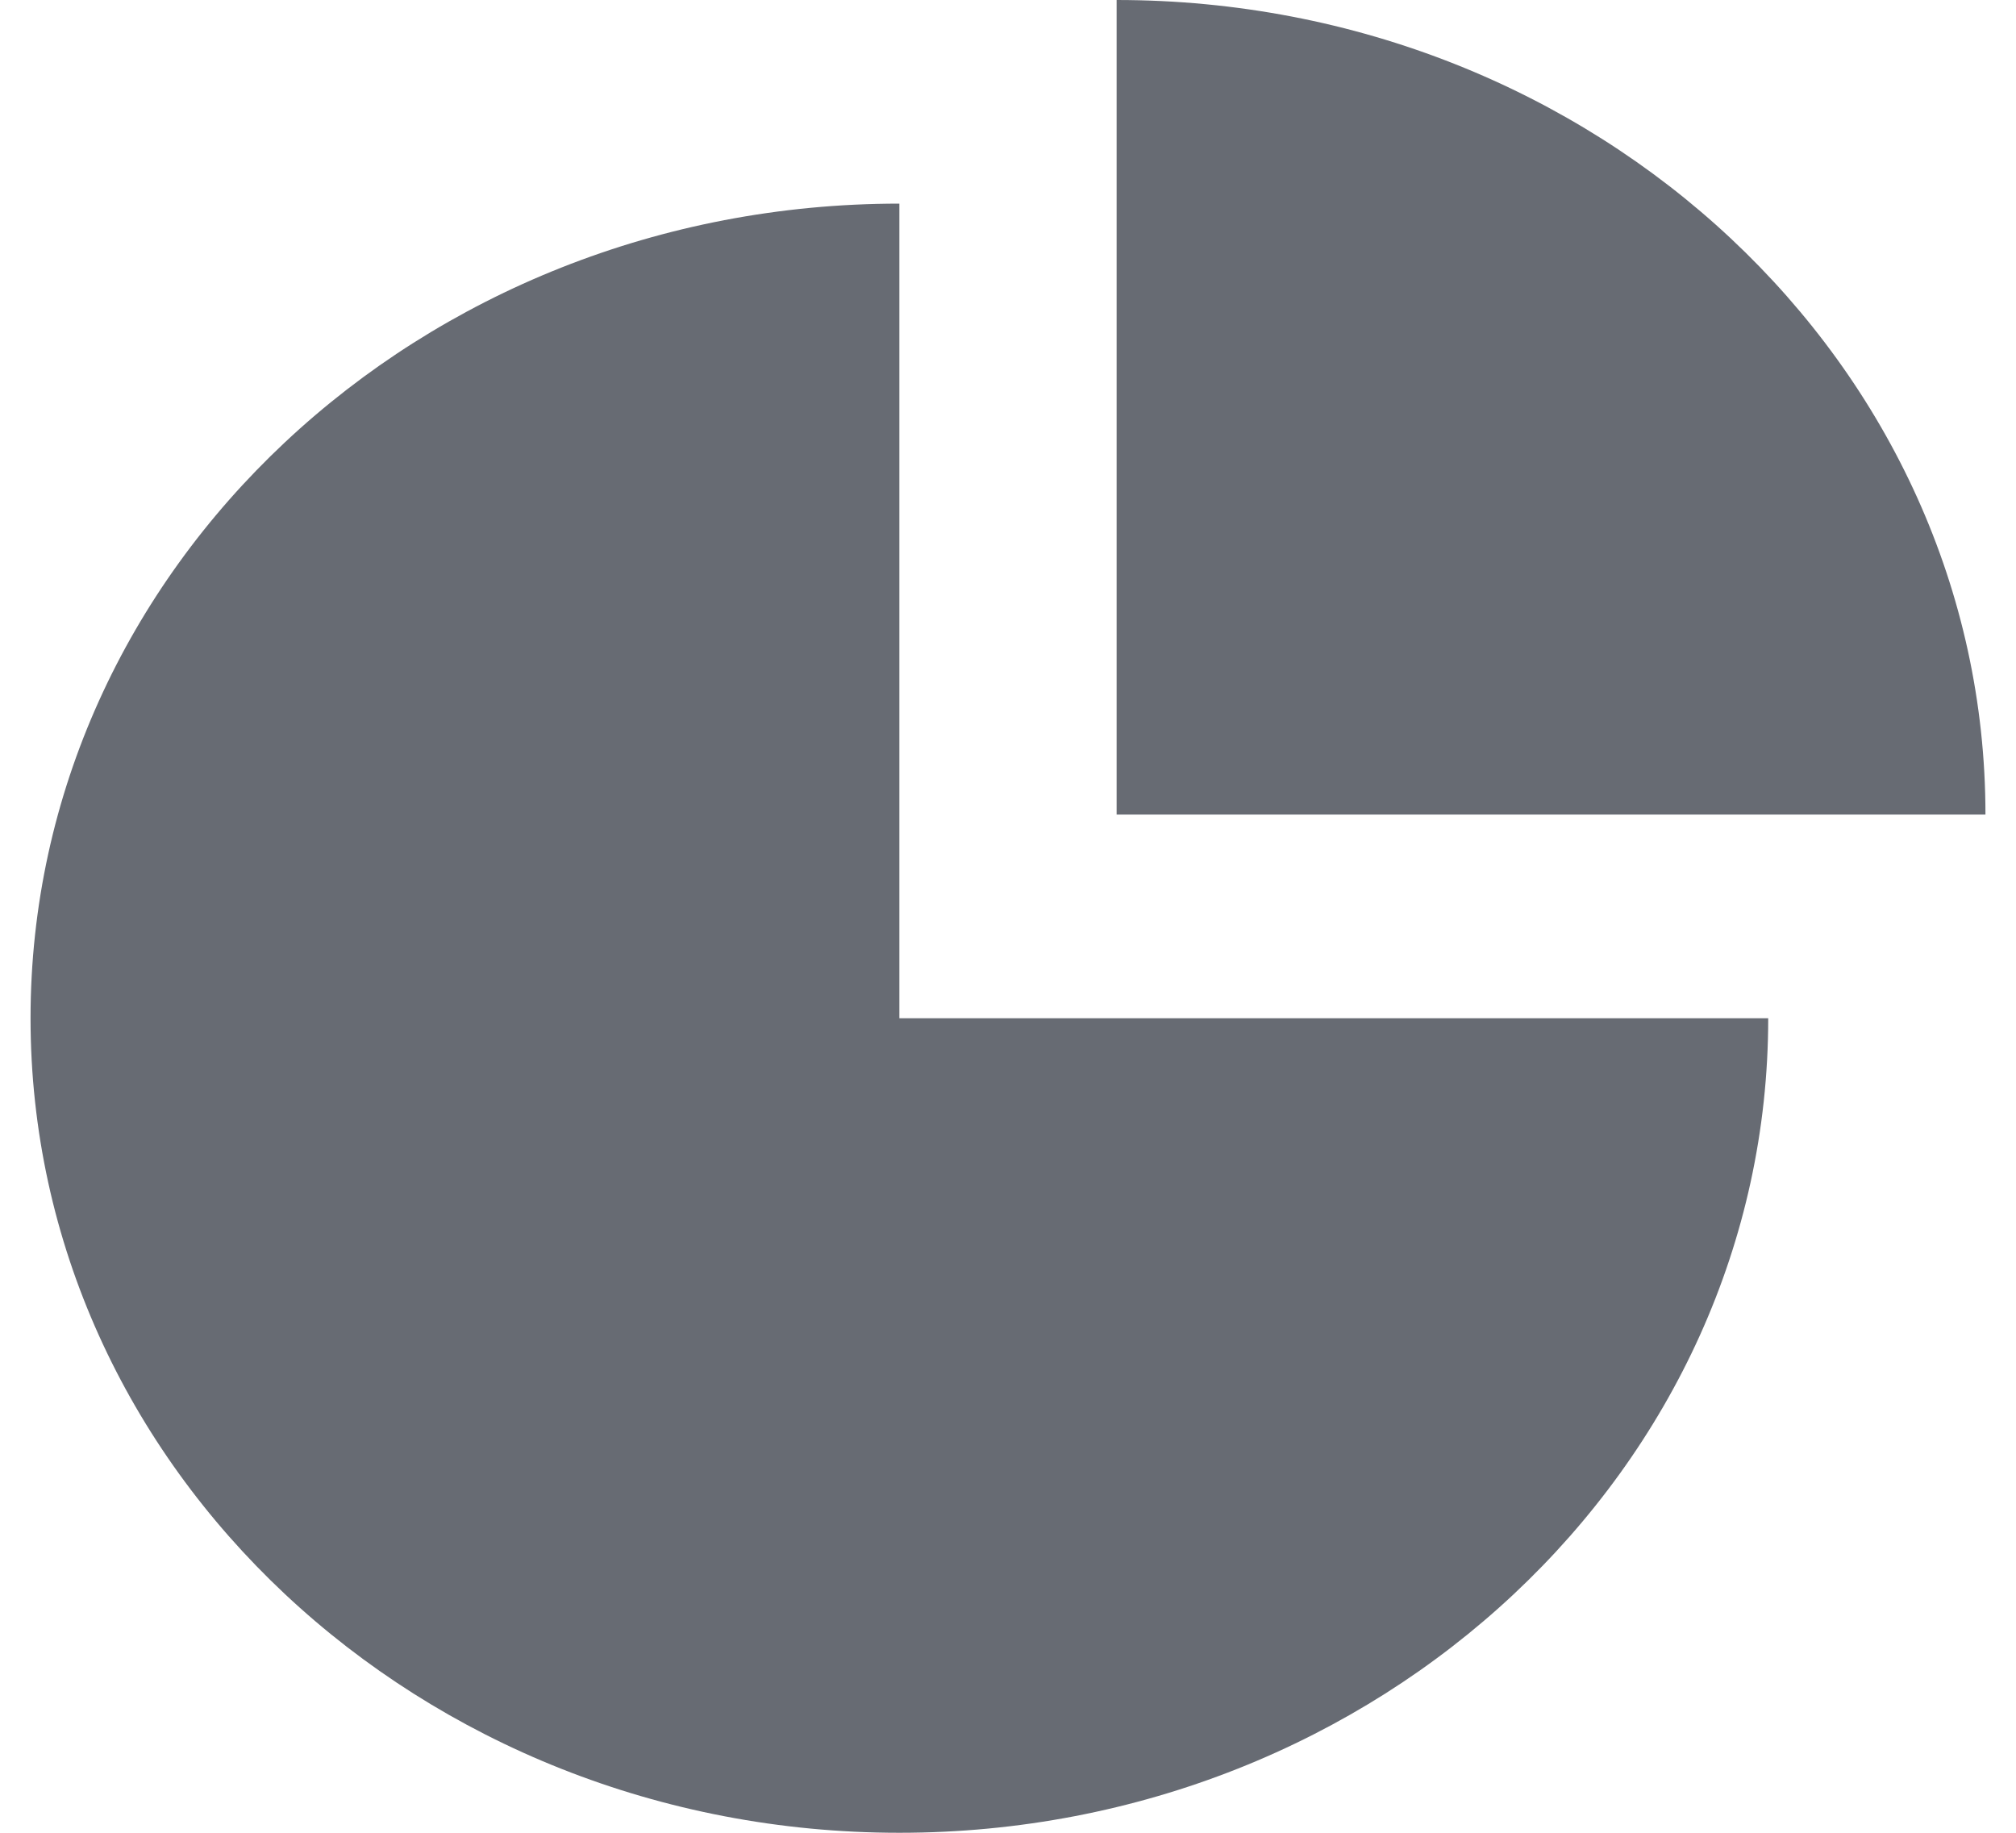
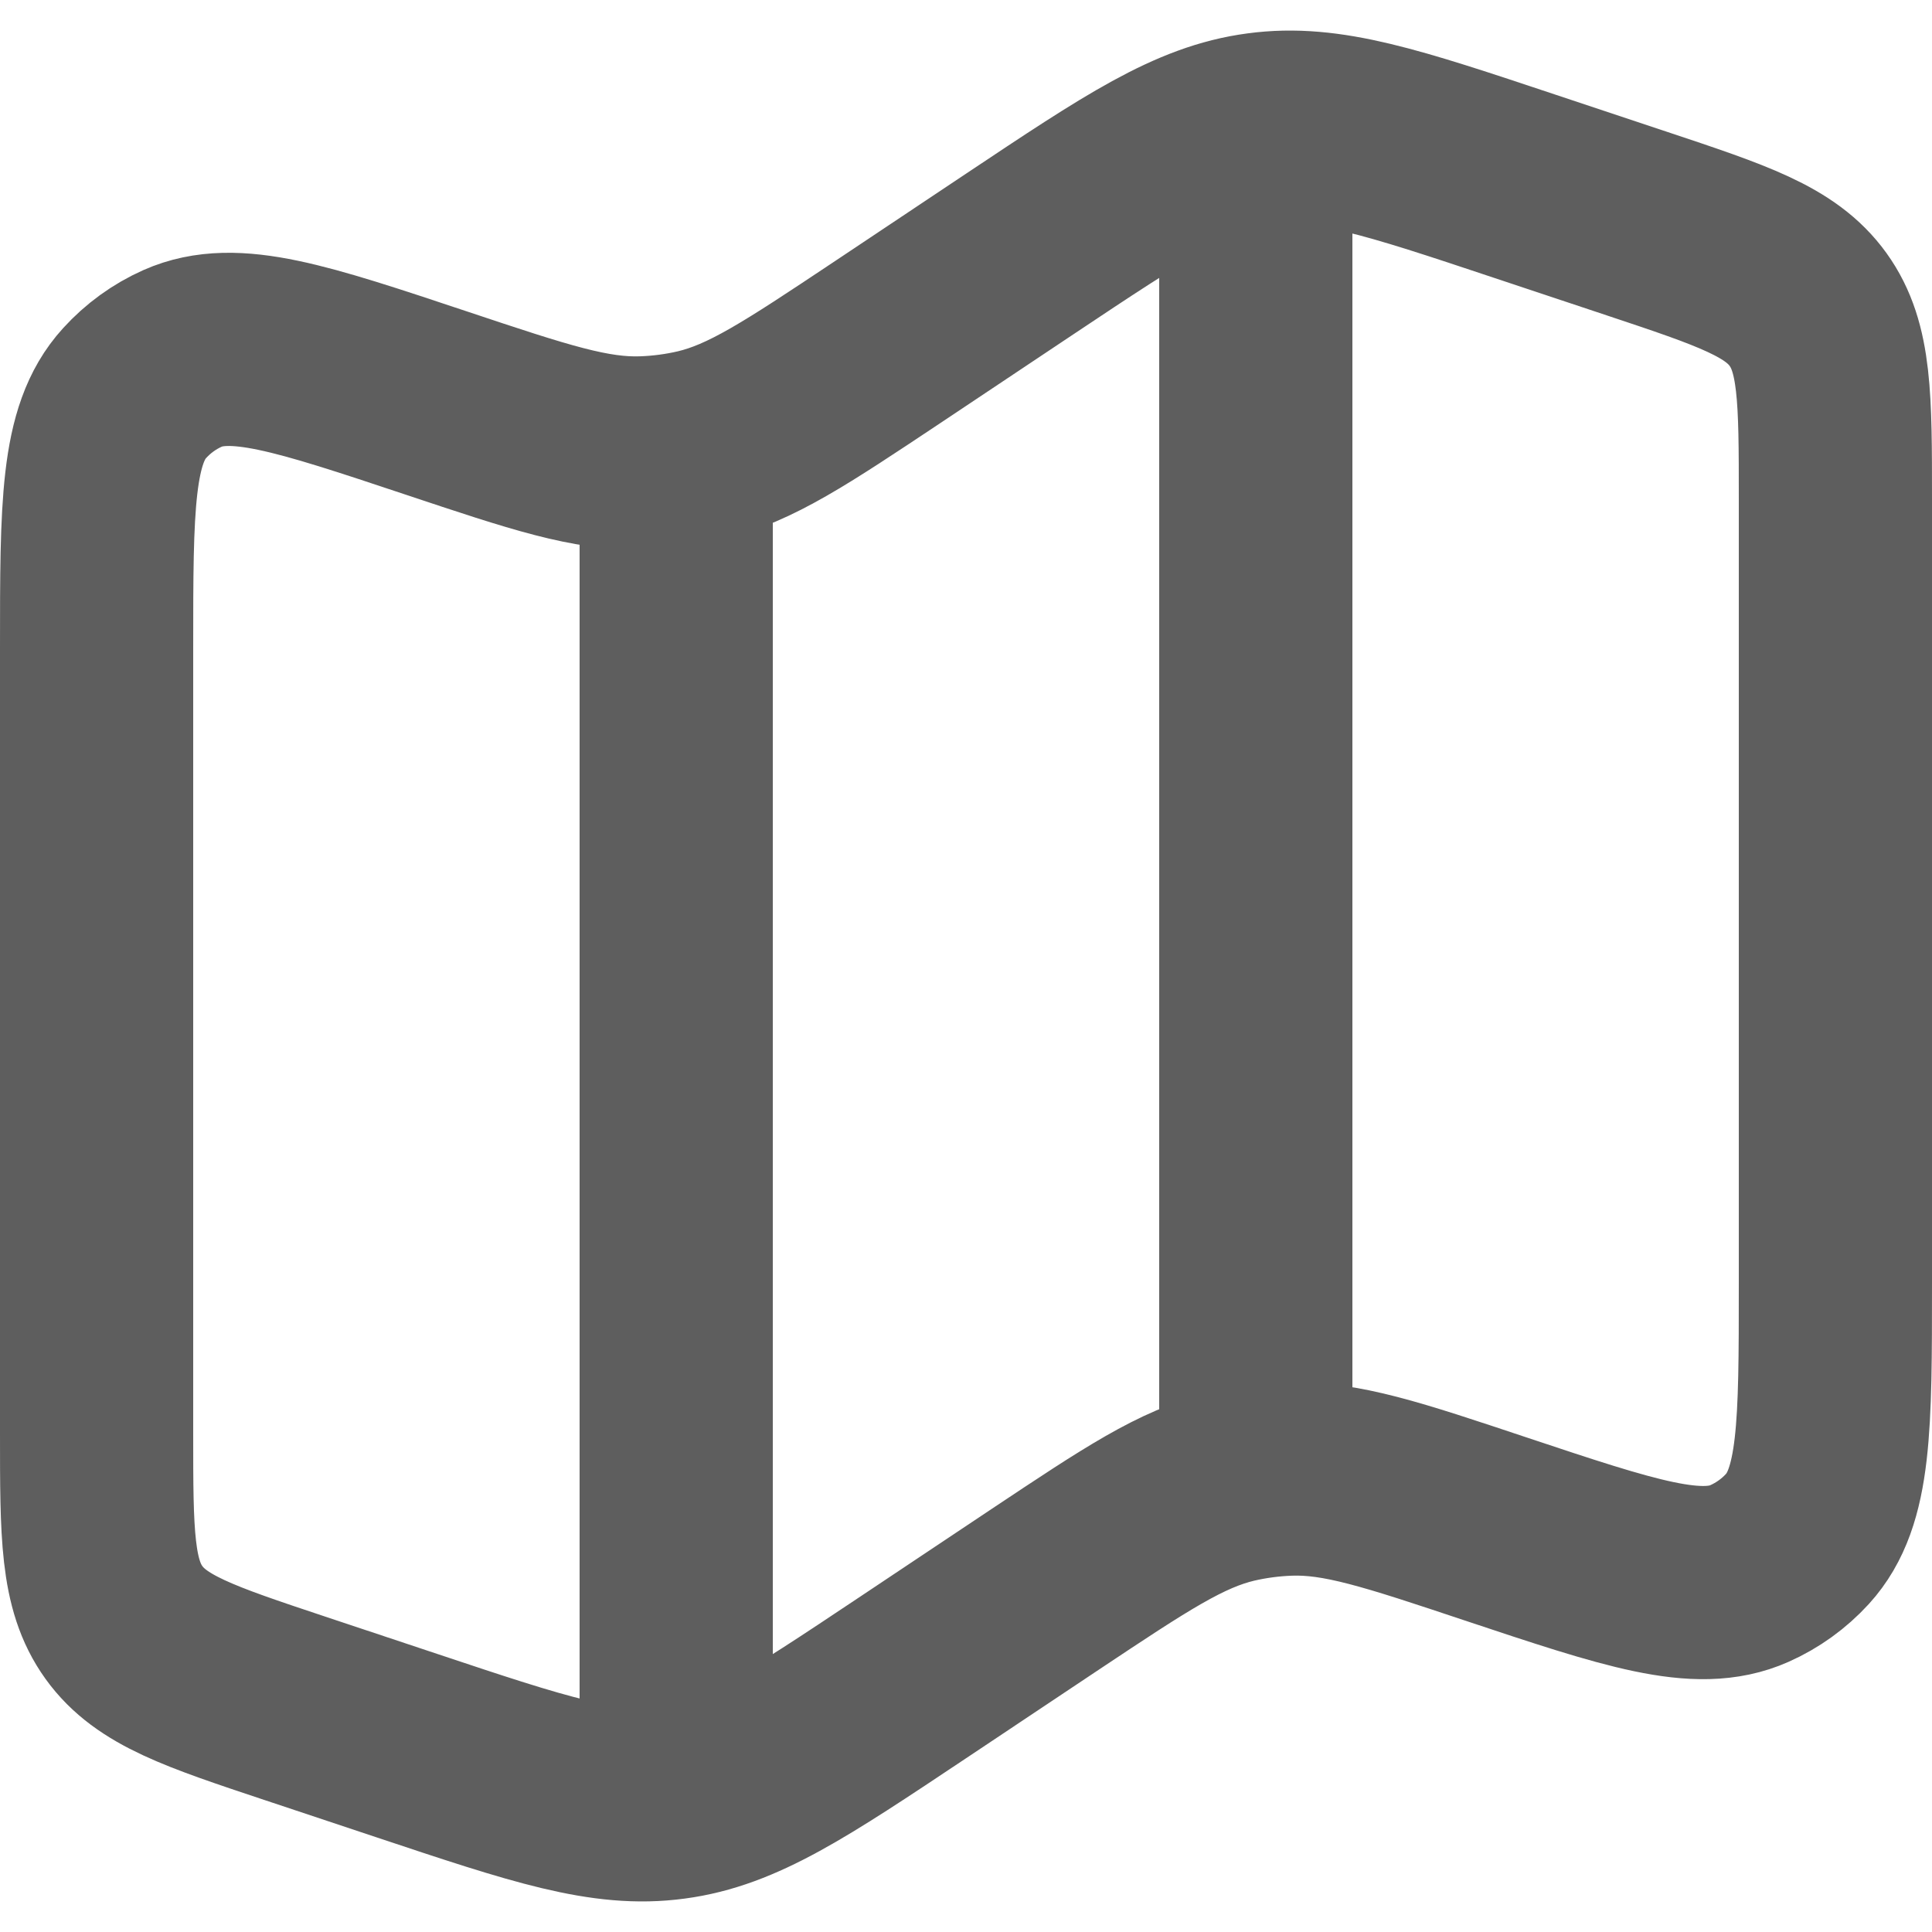
- <svg xmlns="http://www.w3.org/2000/svg" width="33" height="30" viewBox="0 0 33 30" fill="none">
-   <path fill-rule="evenodd" clip-rule="evenodd" d="M18.278 0V13.333H32.5C32.5 5.97 26.132 0 18.278 0ZM14.722 16.667H28.944C28.944 24.03 22.576 30 14.722 30C6.868 30 0.5 24.03 0.5 16.667C0.5 9.303 6.868 3.333 14.722 3.333V16.667Z" fill="#676B73" />
+ <svg xmlns="http://www.w3.org/2000/svg" width="20" height="20" viewBox="0 0 20 20" fill="none">
+   <path d="M7 4.639V18.5M13 1V15M1 6.71C1 5.236 1 4.5 1.393 4.07C1.532 3.917 1.701 3.794 1.89 3.71C2.422 3.474 3.121 3.707 4.519 4.173C5.586 4.529 6.119 4.707 6.659 4.688C6.857 4.681 7.054 4.655 7.247 4.61C7.772 4.485 8.24 4.173 9.176 3.55L10.558 2.628C11.758 1.828 12.357 1.428 13.045 1.337C13.733 1.244 14.417 1.472 15.784 1.928L16.949 2.316C17.939 2.646 18.434 2.811 18.717 3.204C19 3.597 19 4.119 19 5.162V13.291C19 14.764 19 15.501 18.607 15.931C18.468 16.083 18.299 16.205 18.11 16.289C17.578 16.526 16.879 16.293 15.481 15.827C14.414 15.471 13.881 15.293 13.341 15.312C13.143 15.319 12.946 15.345 12.753 15.39C12.228 15.515 11.76 15.827 10.824 16.45L9.442 17.372C8.242 18.172 7.643 18.572 6.955 18.663C6.267 18.756 5.583 18.528 4.216 18.072L3.051 17.684C2.061 17.354 1.566 17.189 1.283 16.796C1 16.403 1 15.88 1 14.838V6.71Z" stroke="#5E5E5E" stroke-width="2" />
</svg>
